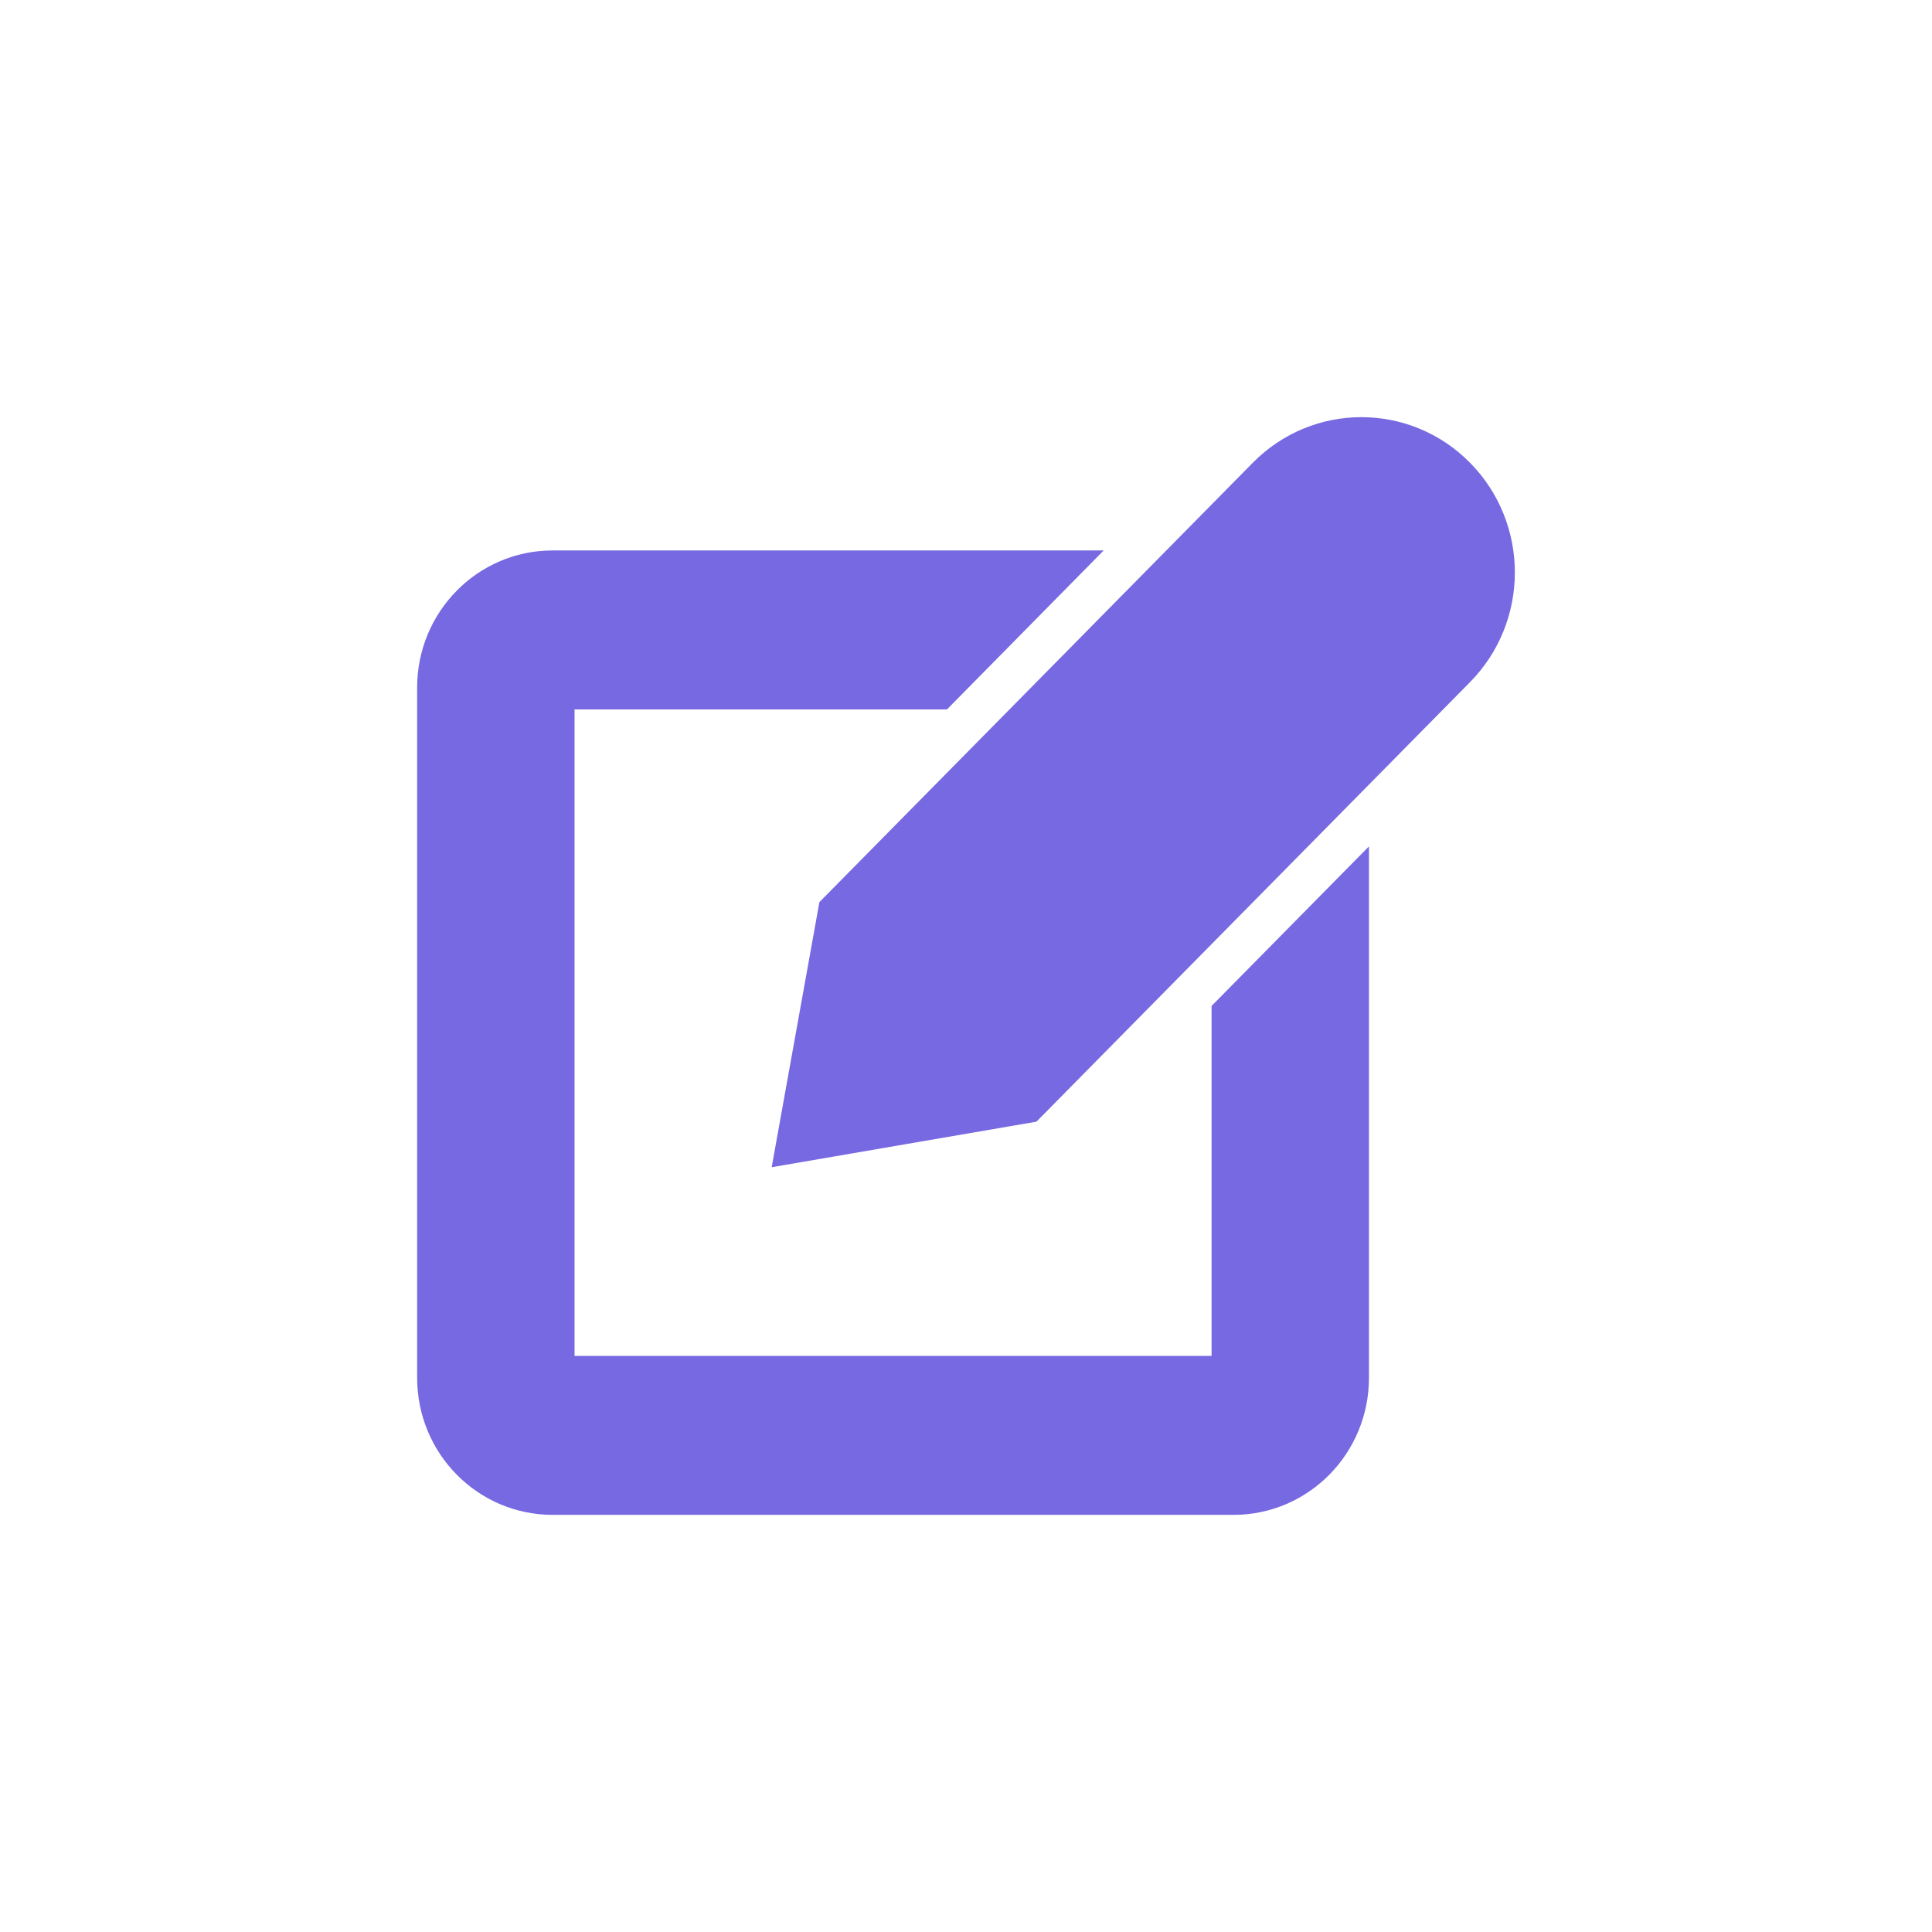
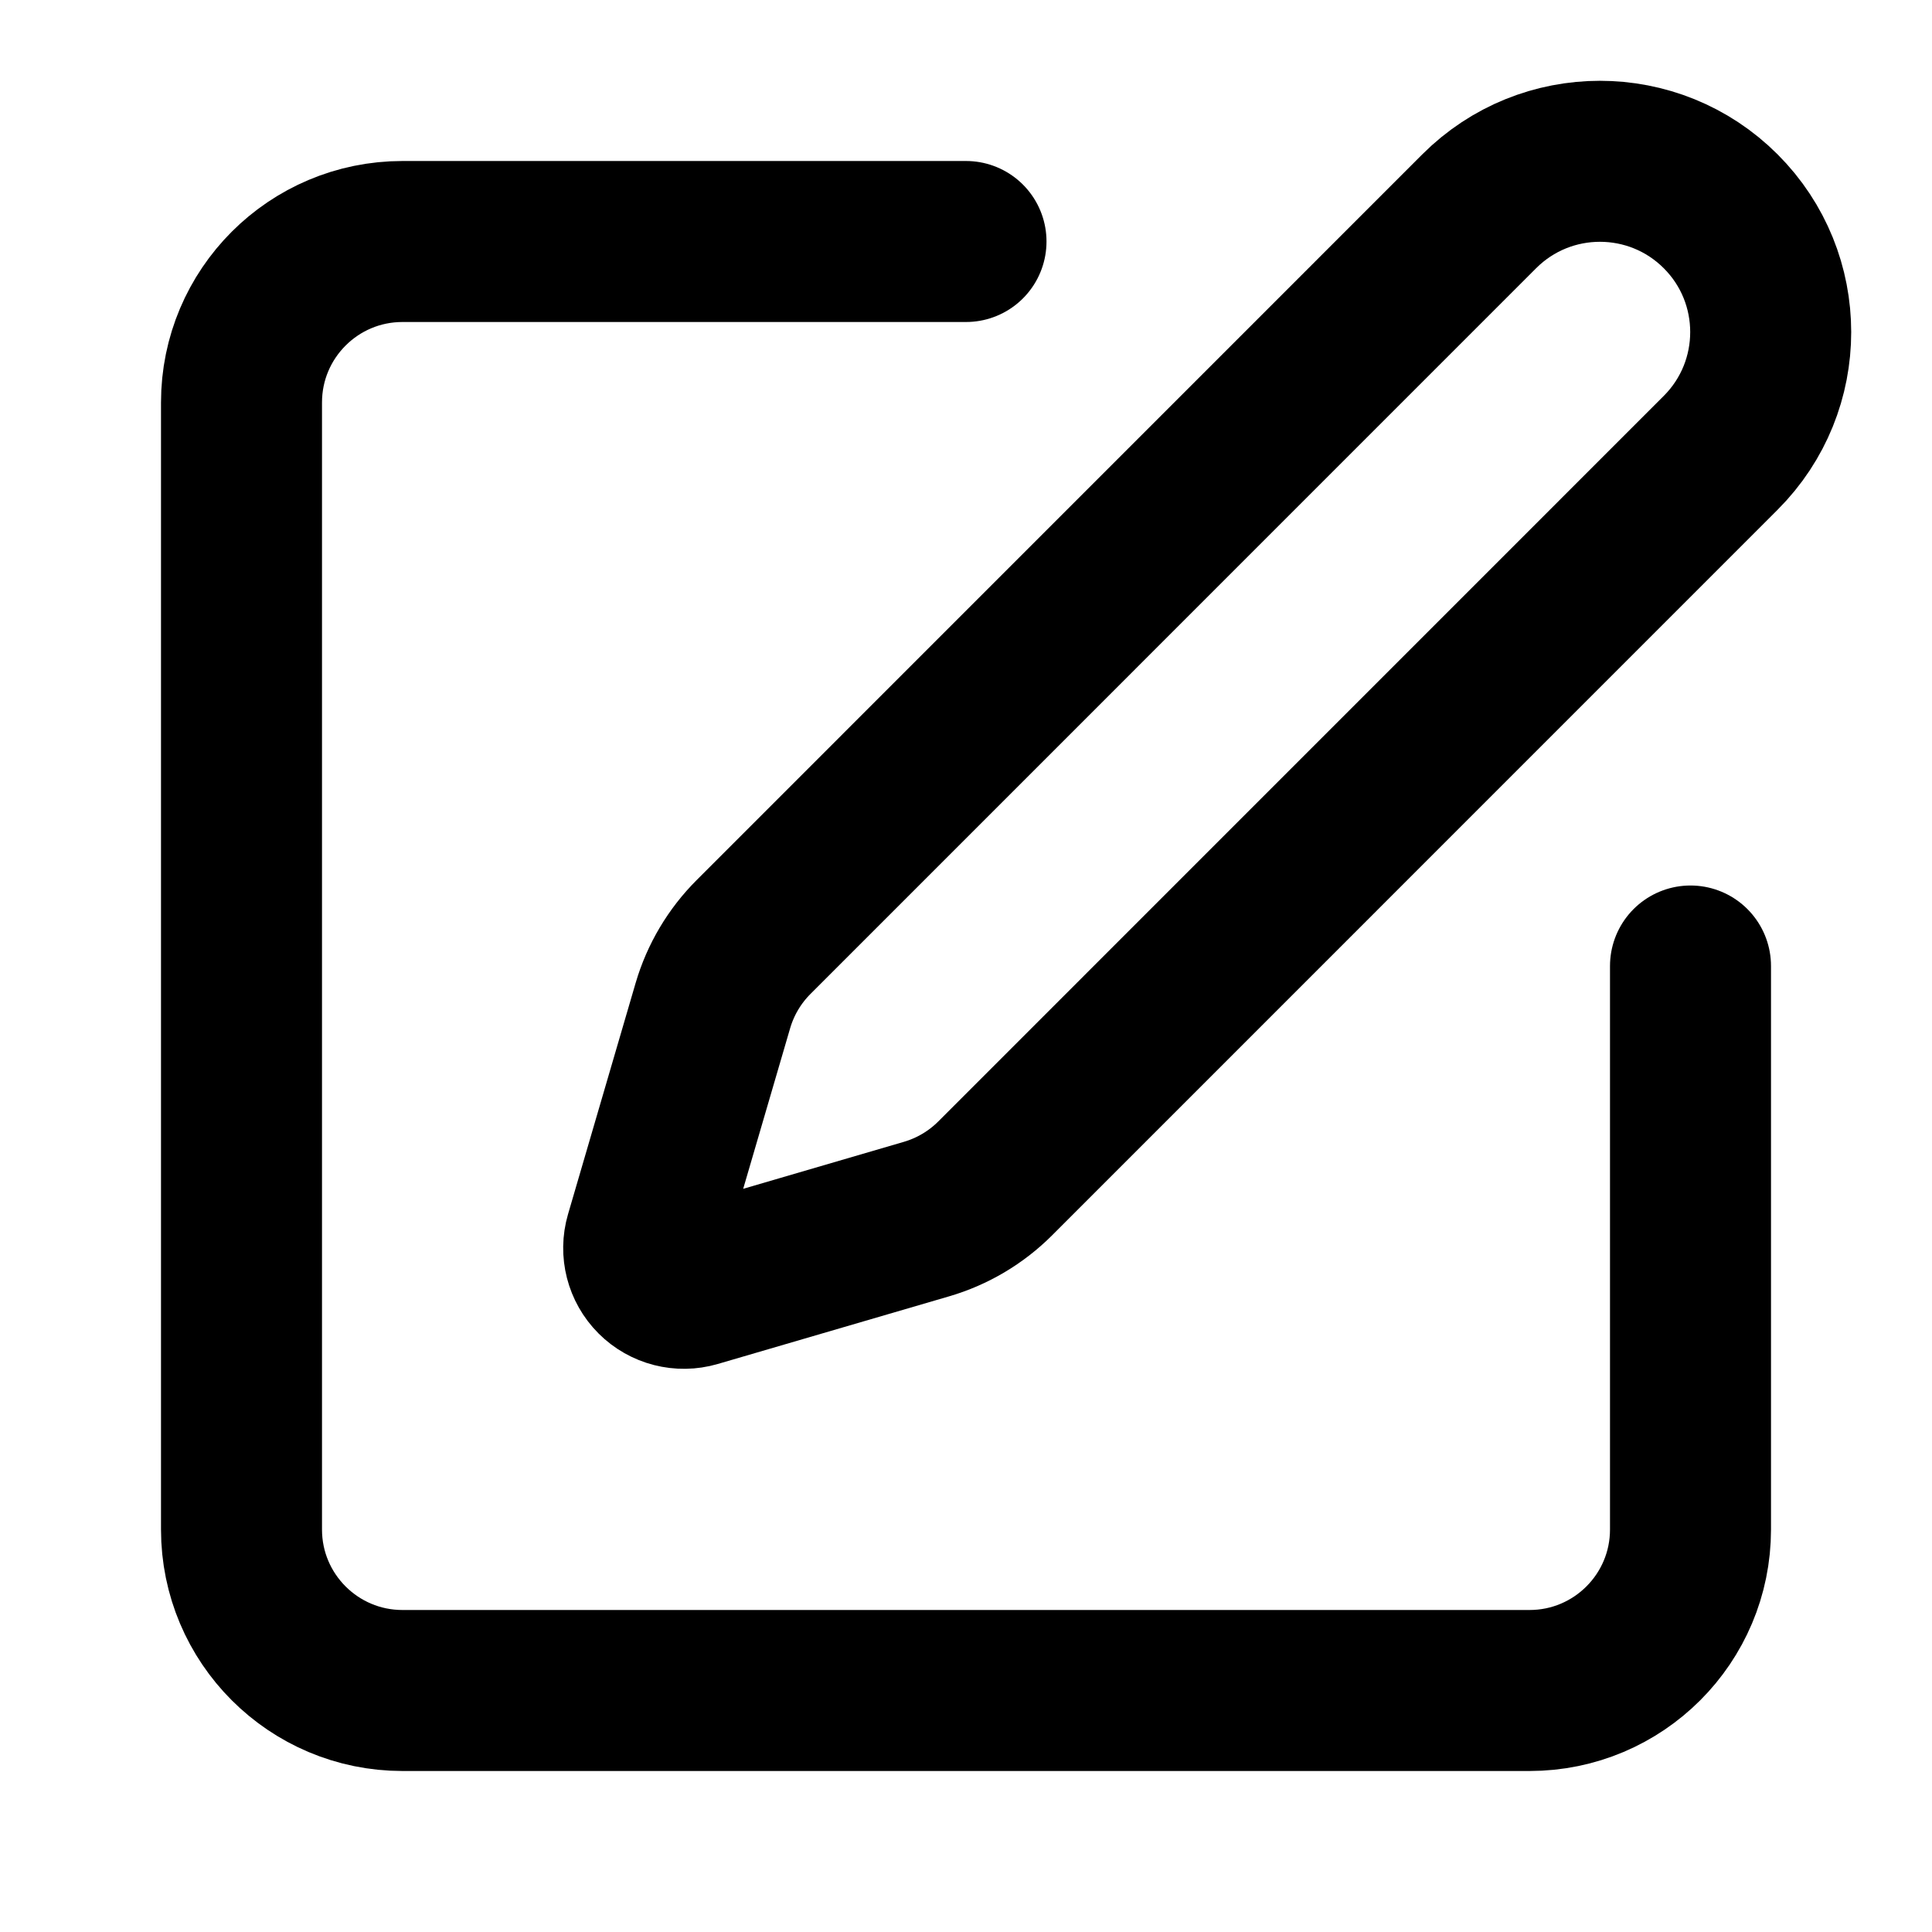
- <svg xmlns="http://www.w3.org/2000/svg" viewBox="0 0 44 44" fill="none">
-   <path d="M21.357 15.657H12.585V31.38H28.093V23.115L30.677 20.495V31.38C30.677 32.827 29.52 34 28.093 34H12.585C11.158 34 10 32.827 10 31.38V15.657C10 14.21 11.158 13.036 12.585 13.036H23.941L21.357 15.657ZM28.888 10.89C30.057 9.704 31.953 9.704 33.123 10.89C34.292 12.075 34.292 13.998 33.123 15.184L23.361 25.08L18.193 25.969L19.126 20.786L28.888 10.89ZM31.295 12.742C31.135 12.58 30.875 12.58 30.715 12.742L21.523 22.061L21.398 22.76L22.116 22.637L31.295 13.33C31.455 13.168 31.455 12.905 31.295 12.742Z" fill="#7769E1" />
-   <path d="M21.357 15.657H12.585V31.38H28.093V23.115L30.677 20.495V31.38C30.677 32.827 29.52 34 28.093 34H12.585C11.158 34 10 32.827 10 31.38V15.657C10 14.21 11.158 13.036 12.585 13.036H23.941L21.357 15.657ZM28.888 10.89C30.057 9.704 31.953 9.704 33.123 10.89C34.292 12.075 34.292 13.998 33.123 15.184L23.361 25.08L18.193 25.969L19.126 20.786L28.888 10.89ZM31.295 12.742C31.135 12.58 30.875 12.58 30.715 12.742L21.523 22.061L21.398 22.76L22.116 22.637L31.295 13.33C31.455 13.168 31.455 12.905 31.295 12.742Z" stroke="#7769E1" />
+ <svg xmlns="http://www.w3.org/2000/svg" viewBox="0 0 24 24" fill="none" stroke="currentColor" stroke-width="2" stroke-linecap="round" stroke-linejoin="round" class="lucide lucide-square-pen-icon lucide-square-pen">
+   <path d="M12 3H5a2 2 0 0 0-2 2v14a2 2 0 0 0 2 2h14a2 2 0 0 0 2-2v-7" />
+   <path d="M18.375 2.625a1 1 0 0 1 3 3l-9.013 9.014a2 2 0 0 1-.853.505l-2.873.84a.5.5 0 0 1-.62-.62l.84-2.873a2 2 0 0 1 .506-.852z" />
</svg>
